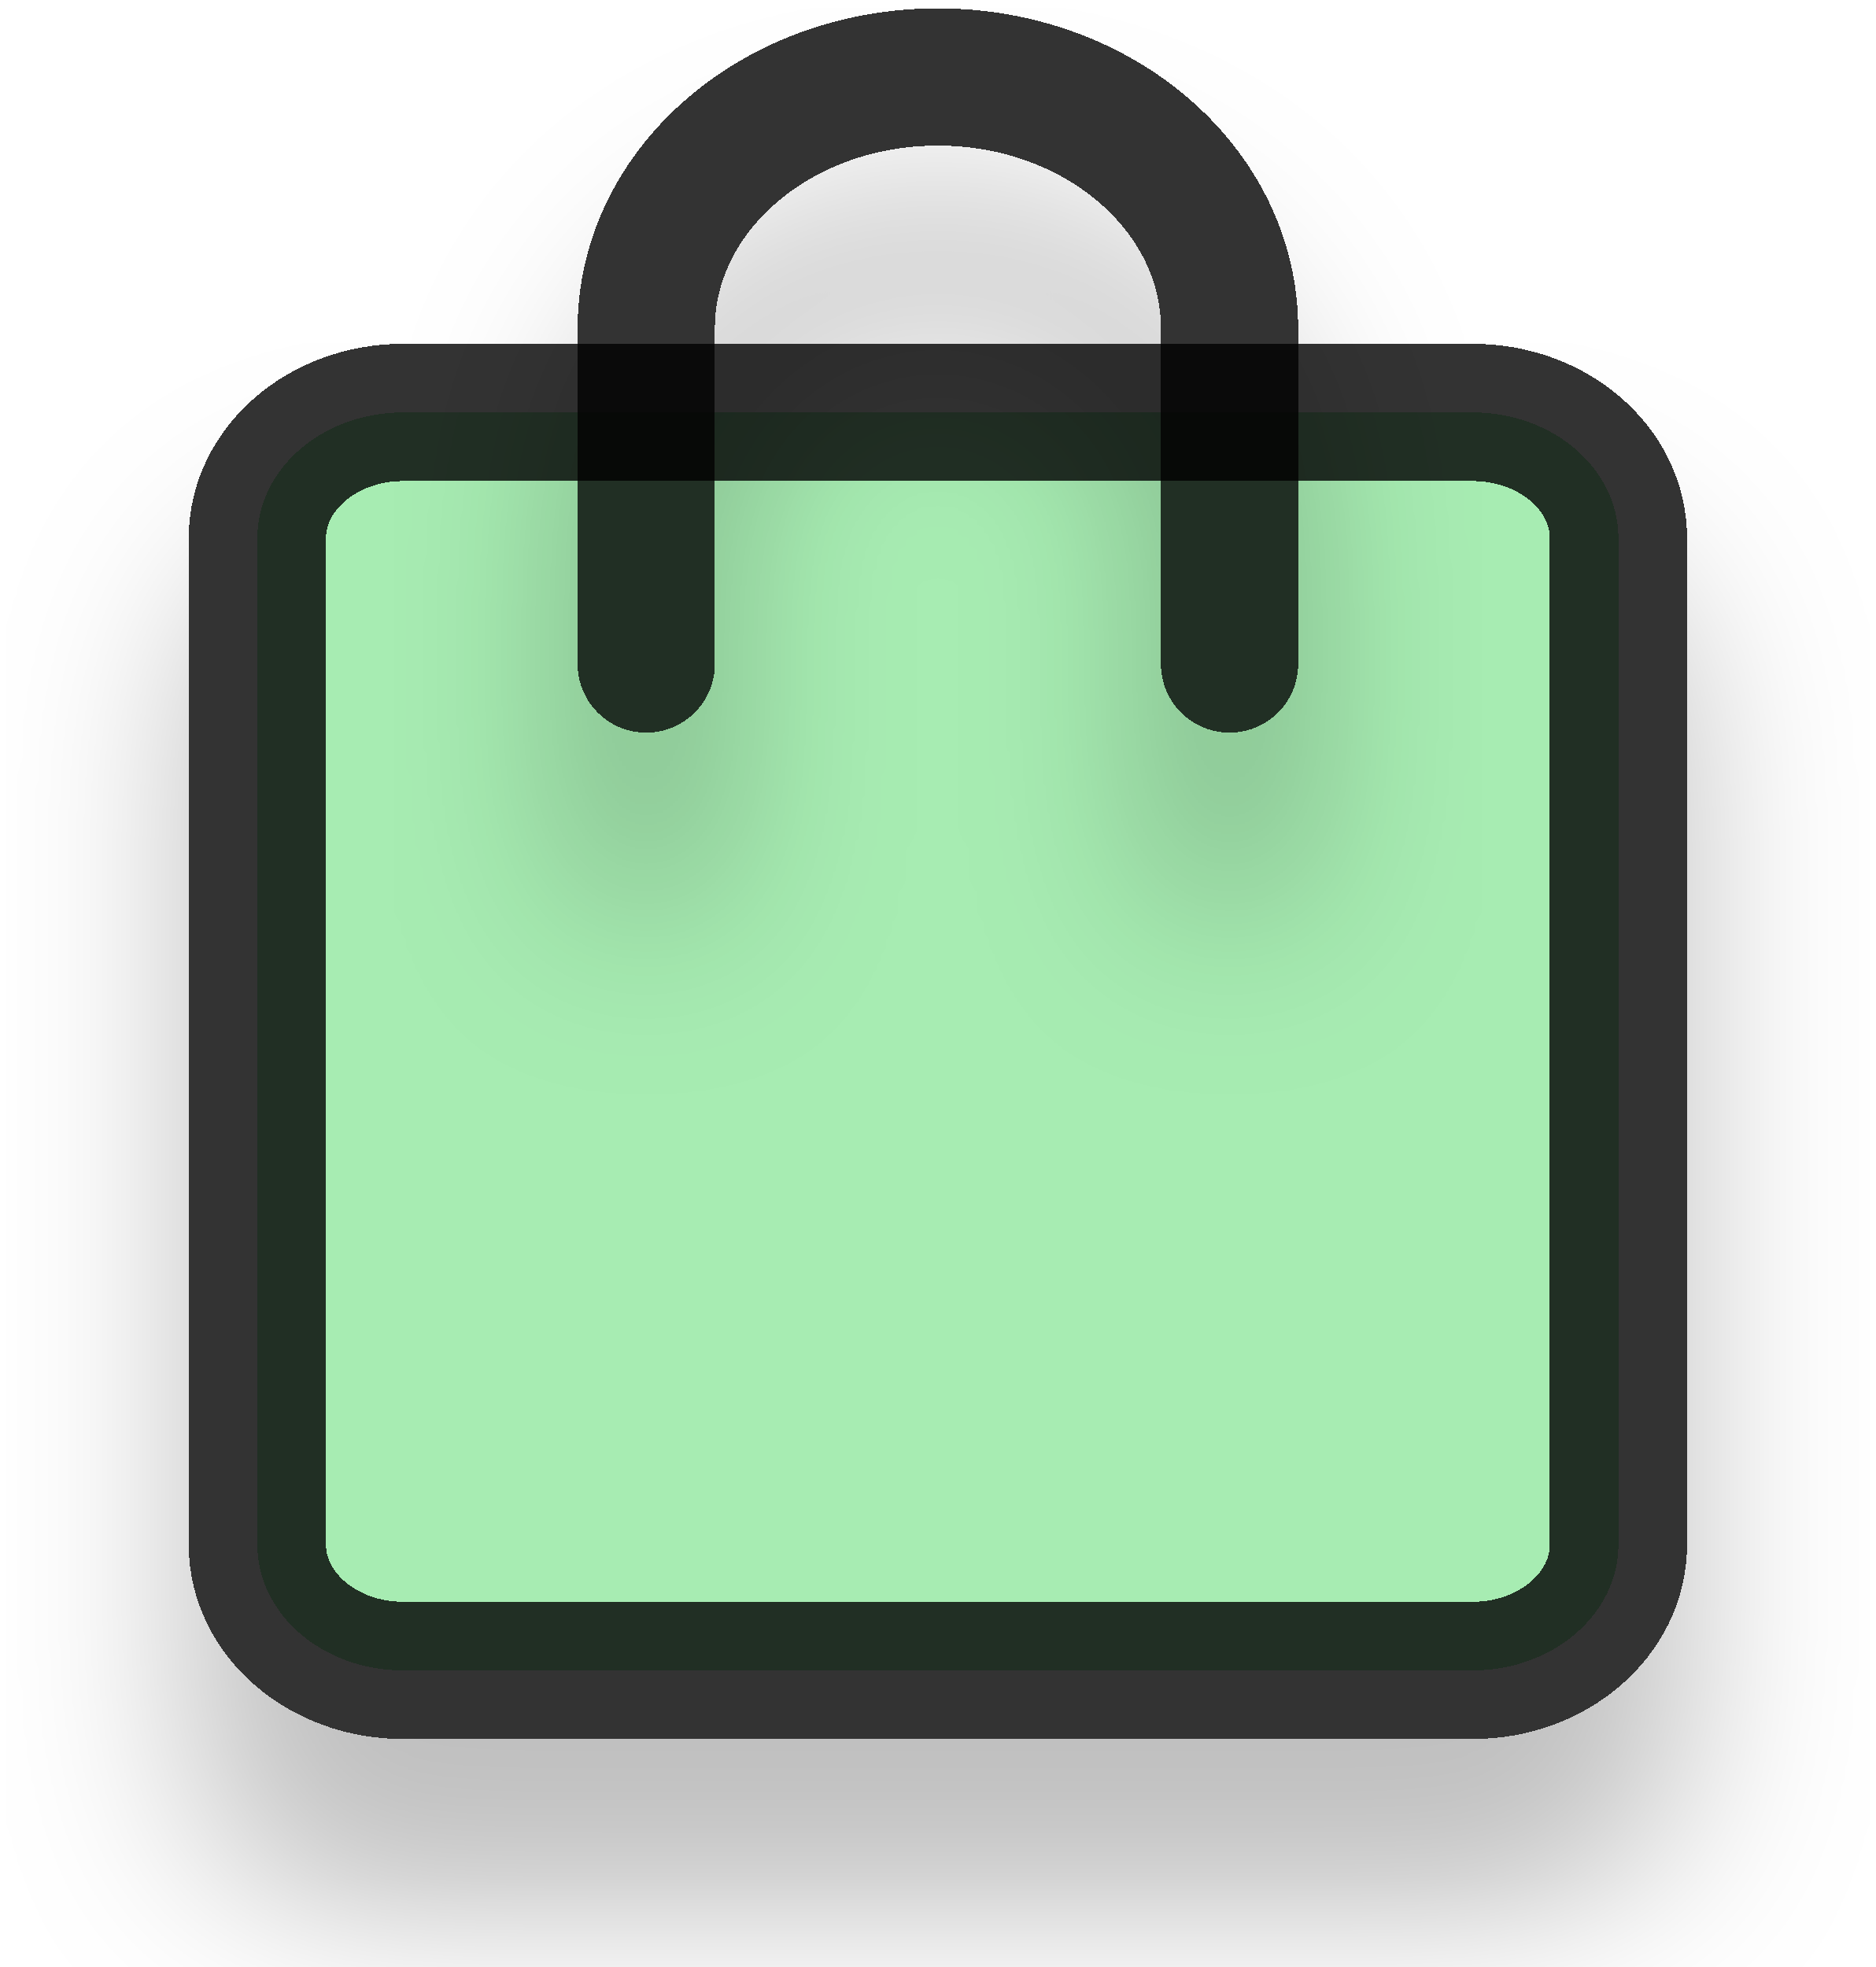
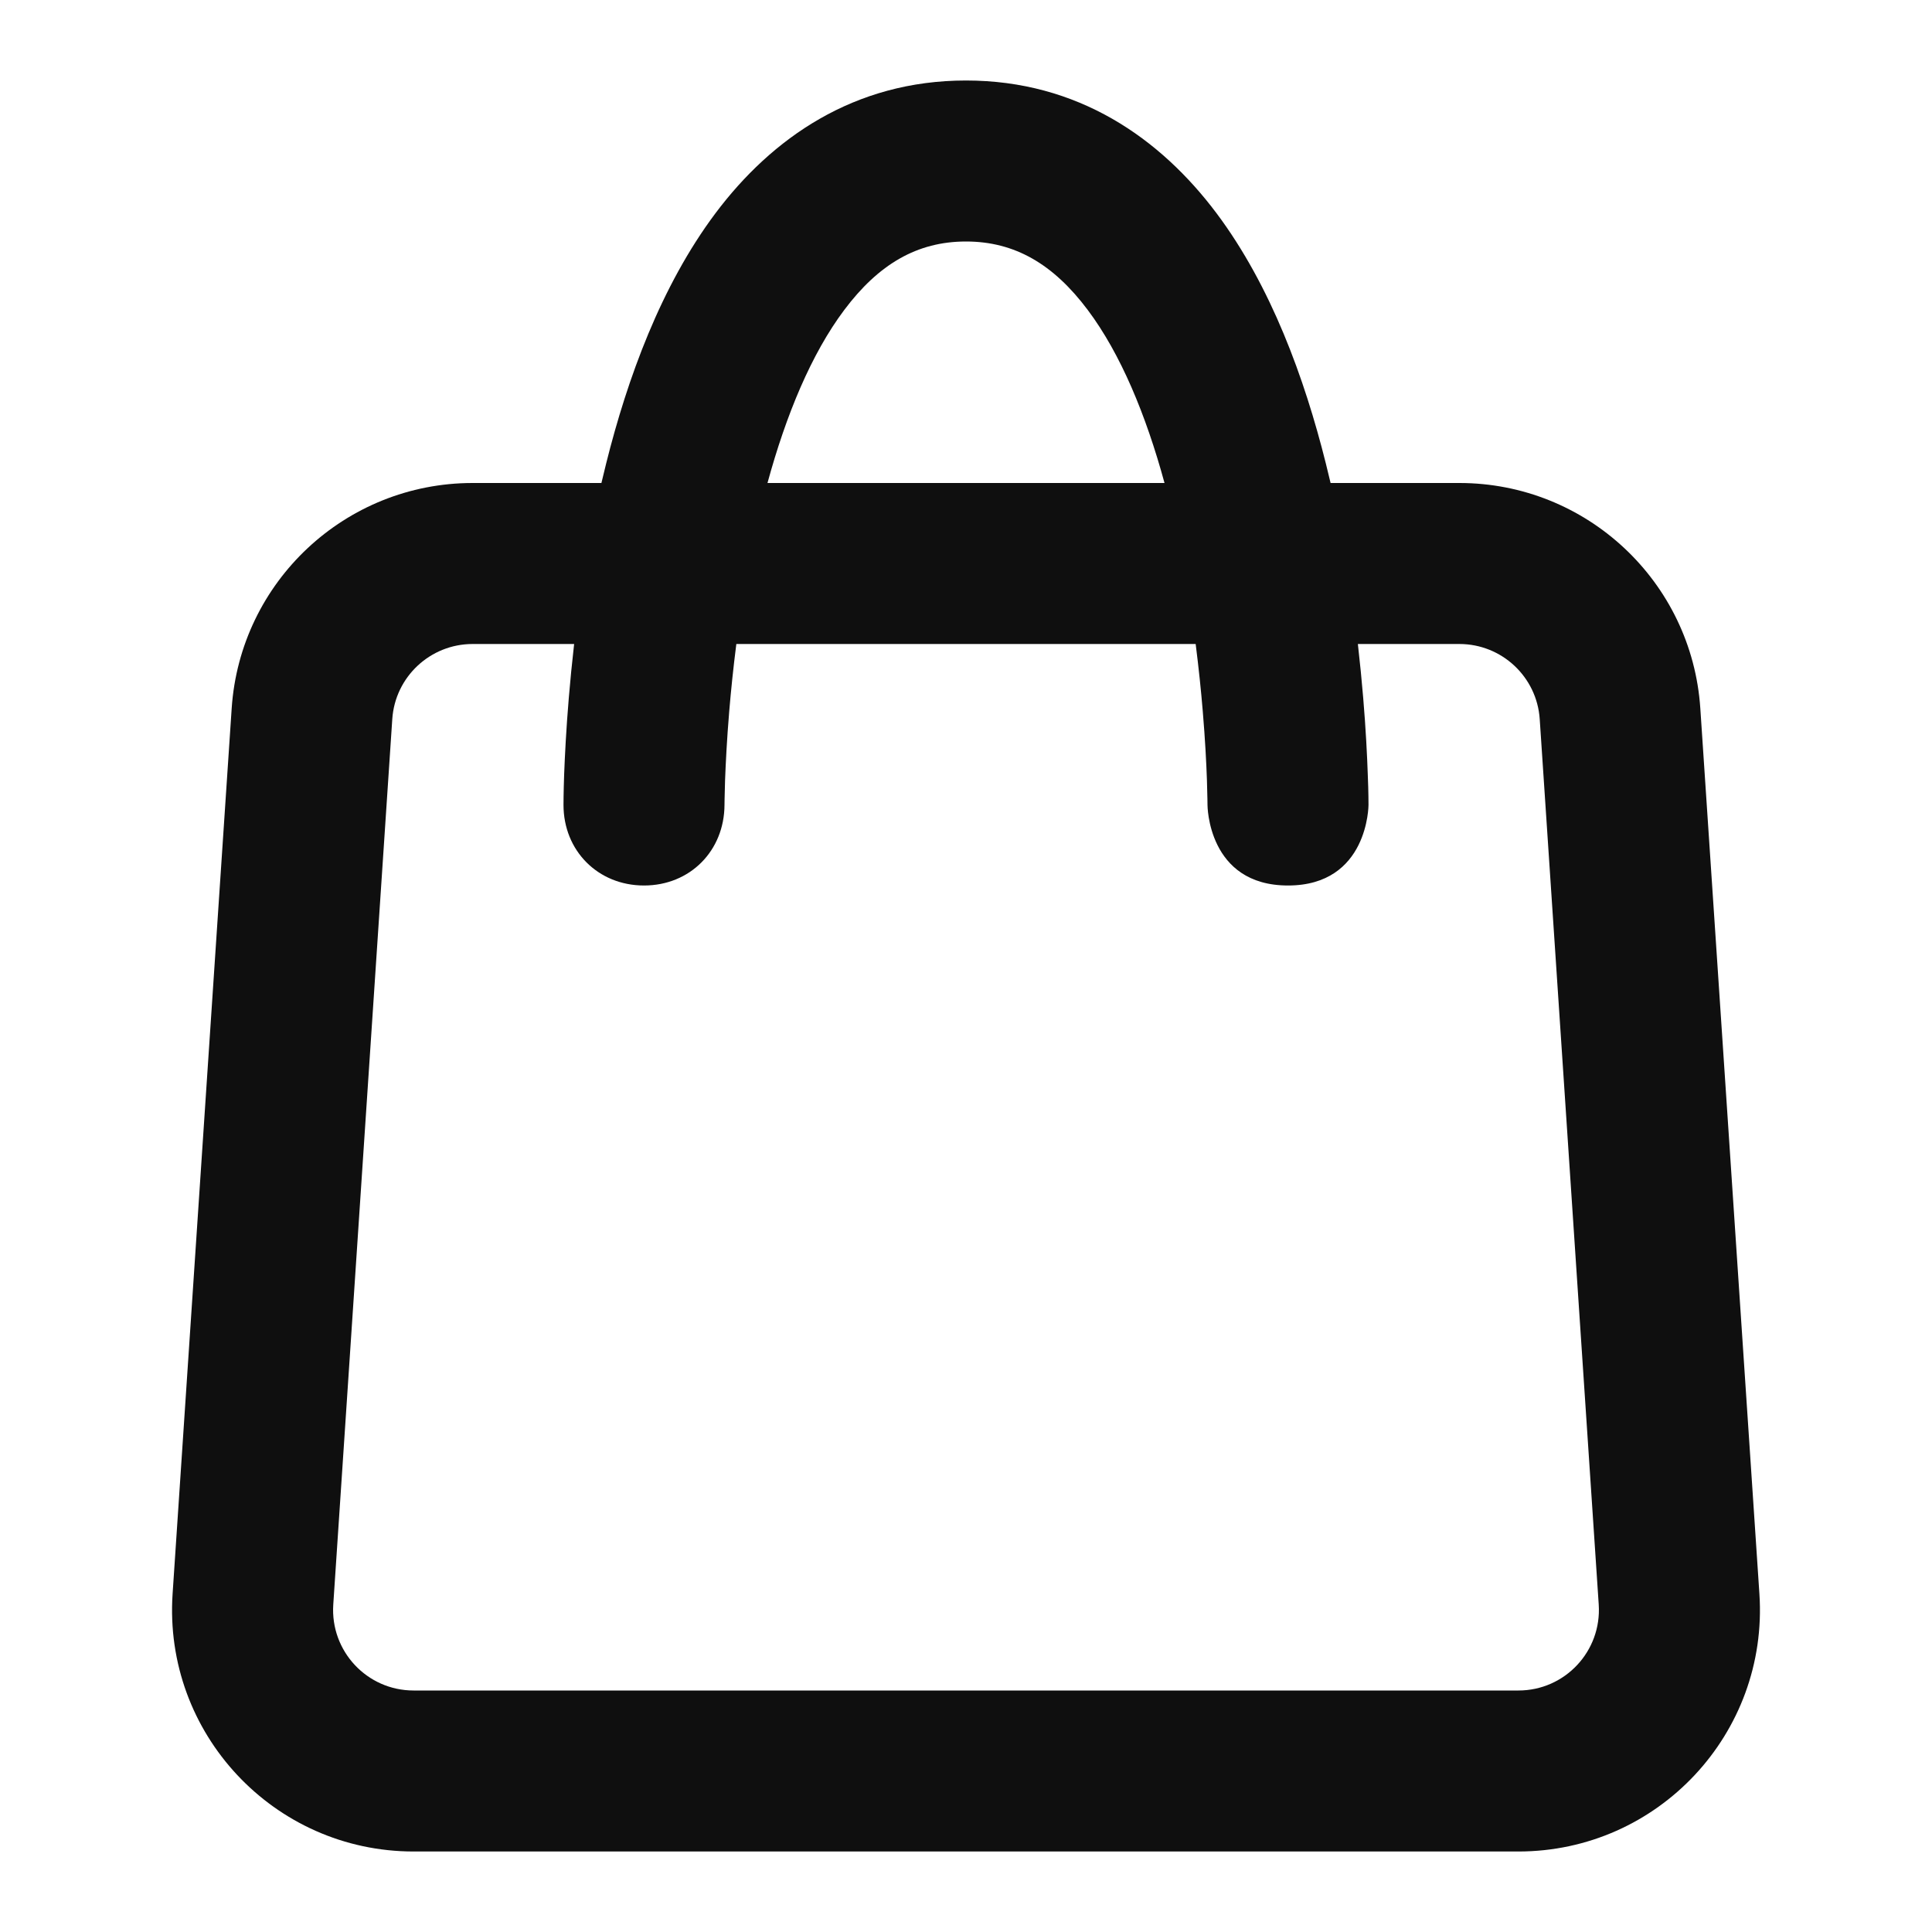
- <svg xmlns="http://www.w3.org/2000/svg" width="41" height="43" viewBox="0 0 41 43" fill="none">
-   <g filter="url(#filter0_d_22_52)">
-     <path d="M32.188 9.016H8.812C7.052 9.016 5.625 10.247 5.625 11.766V33.766C5.625 35.284 7.052 36.516 8.812 36.516H32.188C33.948 36.516 35.375 35.284 35.375 33.766V11.766C35.375 10.247 33.948 9.016 32.188 9.016Z" fill="#A7ECB2" shape-rendering="crispEdges" />
-     <path d="M32.188 9.016H8.812C7.052 9.016 5.625 10.247 5.625 11.766V33.766C5.625 35.284 7.052 36.516 8.812 36.516H32.188C33.948 36.516 35.375 35.284 35.375 33.766V11.766C35.375 10.247 33.948 9.016 32.188 9.016Z" stroke="black" stroke-opacity="0.8" stroke-width="3" stroke-linejoin="round" shape-rendering="crispEdges" />
-   </g>
-   <g filter="url(#filter1_d_22_52)">
-     <path d="M26.875 14.516V7.183C26.875 4.145 24.021 1.683 20.5 1.683C16.979 1.683 14.125 4.145 14.125 7.183V14.516" stroke="black" stroke-opacity="0.8" stroke-width="3" stroke-linecap="round" stroke-linejoin="round" shape-rendering="crispEdges" />
-   </g>
-   <defs>
-     <filter id="filter0_d_22_52" x="0.125" y="7.516" width="40.75" height="38.5" filterUnits="userSpaceOnUse" color-interpolation-filters="sRGB">
-       <feFlood flood-opacity="0" result="BackgroundImageFix" />
-       <feColorMatrix in="SourceAlpha" type="matrix" values="0 0 0 0 0 0 0 0 0 0 0 0 0 0 0 0 0 0 127 0" result="hardAlpha" />
-       <feOffset dy="4" />
-       <feGaussianBlur stdDeviation="2" />
-       <feComposite in2="hardAlpha" operator="out" />
-       <feColorMatrix type="matrix" values="0 0 0 0 0 0 0 0 0 0 0 0 0 0 0 0 0 0 0.25 0" />
-       <feBlend mode="normal" in2="BackgroundImageFix" result="effect1_dropShadow_22_52" />
-       <feBlend mode="normal" in="SourceGraphic" in2="effect1_dropShadow_22_52" result="shape" />
-     </filter>
-     <filter id="filter1_d_22_52" x="8.625" y="0.183" width="23.75" height="23.833" filterUnits="userSpaceOnUse" color-interpolation-filters="sRGB">
-       <feFlood flood-opacity="0" result="BackgroundImageFix" />
-       <feColorMatrix in="SourceAlpha" type="matrix" values="0 0 0 0 0 0 0 0 0 0 0 0 0 0 0 0 0 0 127 0" result="hardAlpha" />
-       <feOffset dy="4" />
-       <feGaussianBlur stdDeviation="2" />
-       <feComposite in2="hardAlpha" operator="out" />
-       <feColorMatrix type="matrix" values="0 0 0 0 0 0 0 0 0 0 0 0 0 0 0 0 0 0 0.25 0" />
-       <feBlend mode="normal" in2="BackgroundImageFix" result="effect1_dropShadow_22_52" />
-       <feBlend mode="normal" in="SourceGraphic" in2="effect1_dropShadow_22_52" result="shape" />
-     </filter>
-   </defs>
+ <svg xmlns="http://www.w3.org/2000/svg" width="800px" height="800px" viewBox="0 0 24 24" fill="none">
+   <path fill-rule="evenodd" clip-rule="evenodd" d="M16.529 6C16.51 5.919 16.49 5.838 16.47 5.757C16.206 4.701 15.79 3.554 15.113 2.65C14.414 1.718 13.393 1 12 1C10.607 1 9.586 1.718 8.887 2.65C8.21 3.554 7.794 4.701 7.53 5.757C7.51 5.838 7.49 5.919 7.471 6H5.871C4.292 6 2.983 7.225 2.878 8.8L2.144 19.8C2.029 21.532 3.402 23 5.138 23H18.862C20.598 23 21.971 21.532 21.856 19.8L21.122 8.8C21.017 7.225 19.708 6 18.129 6H16.529ZM8 11C8.573 11 8.998 10.568 9 9.998C9 9.974 9 9.951 9.001 9.927C9.002 9.874 9.004 9.795 9.007 9.692C9.015 9.487 9.029 9.19 9.059 8.833C9.08 8.58 9.109 8.299 9.147 8H14.853C14.891 8.299 14.92 8.58 14.941 8.833C14.971 9.19 14.986 9.487 14.993 9.692C14.996 9.795 14.998 9.874 14.999 9.927C15 9.951 15 9.976 15 10C15 10 15 11 16 11C17 11 17 9.999 17 9.999C17 9.964 17 9.929 16.999 9.893C16.998 9.829 16.996 9.737 16.991 9.621C16.983 9.388 16.967 9.06 16.934 8.667C16.917 8.462 16.895 8.238 16.868 8H18.129C18.655 8 19.092 8.408 19.127 8.933L19.86 19.933C19.898 20.511 19.441 21 18.862 21H5.138C4.559 21 4.102 20.511 4.14 19.933L4.873 8.933C4.908 8.408 5.345 8 5.871 8H7.132C7.105 8.238 7.083 8.462 7.066 8.667C7.033 9.06 7.017 9.388 7.008 9.621C7.004 9.737 7.002 9.829 7.001 9.893C7.001 9.928 7 9.962 7 9.997C6.999 10.567 7.428 11 8 11ZM9.534 6H14.466C14.235 5.153 13.921 4.395 13.512 3.85C13.086 3.282 12.607 3 12 3C11.393 3 10.914 3.282 10.488 3.85C10.079 4.395 9.765 5.153 9.534 6Z" fill="#0F0F0F" />
</svg>
